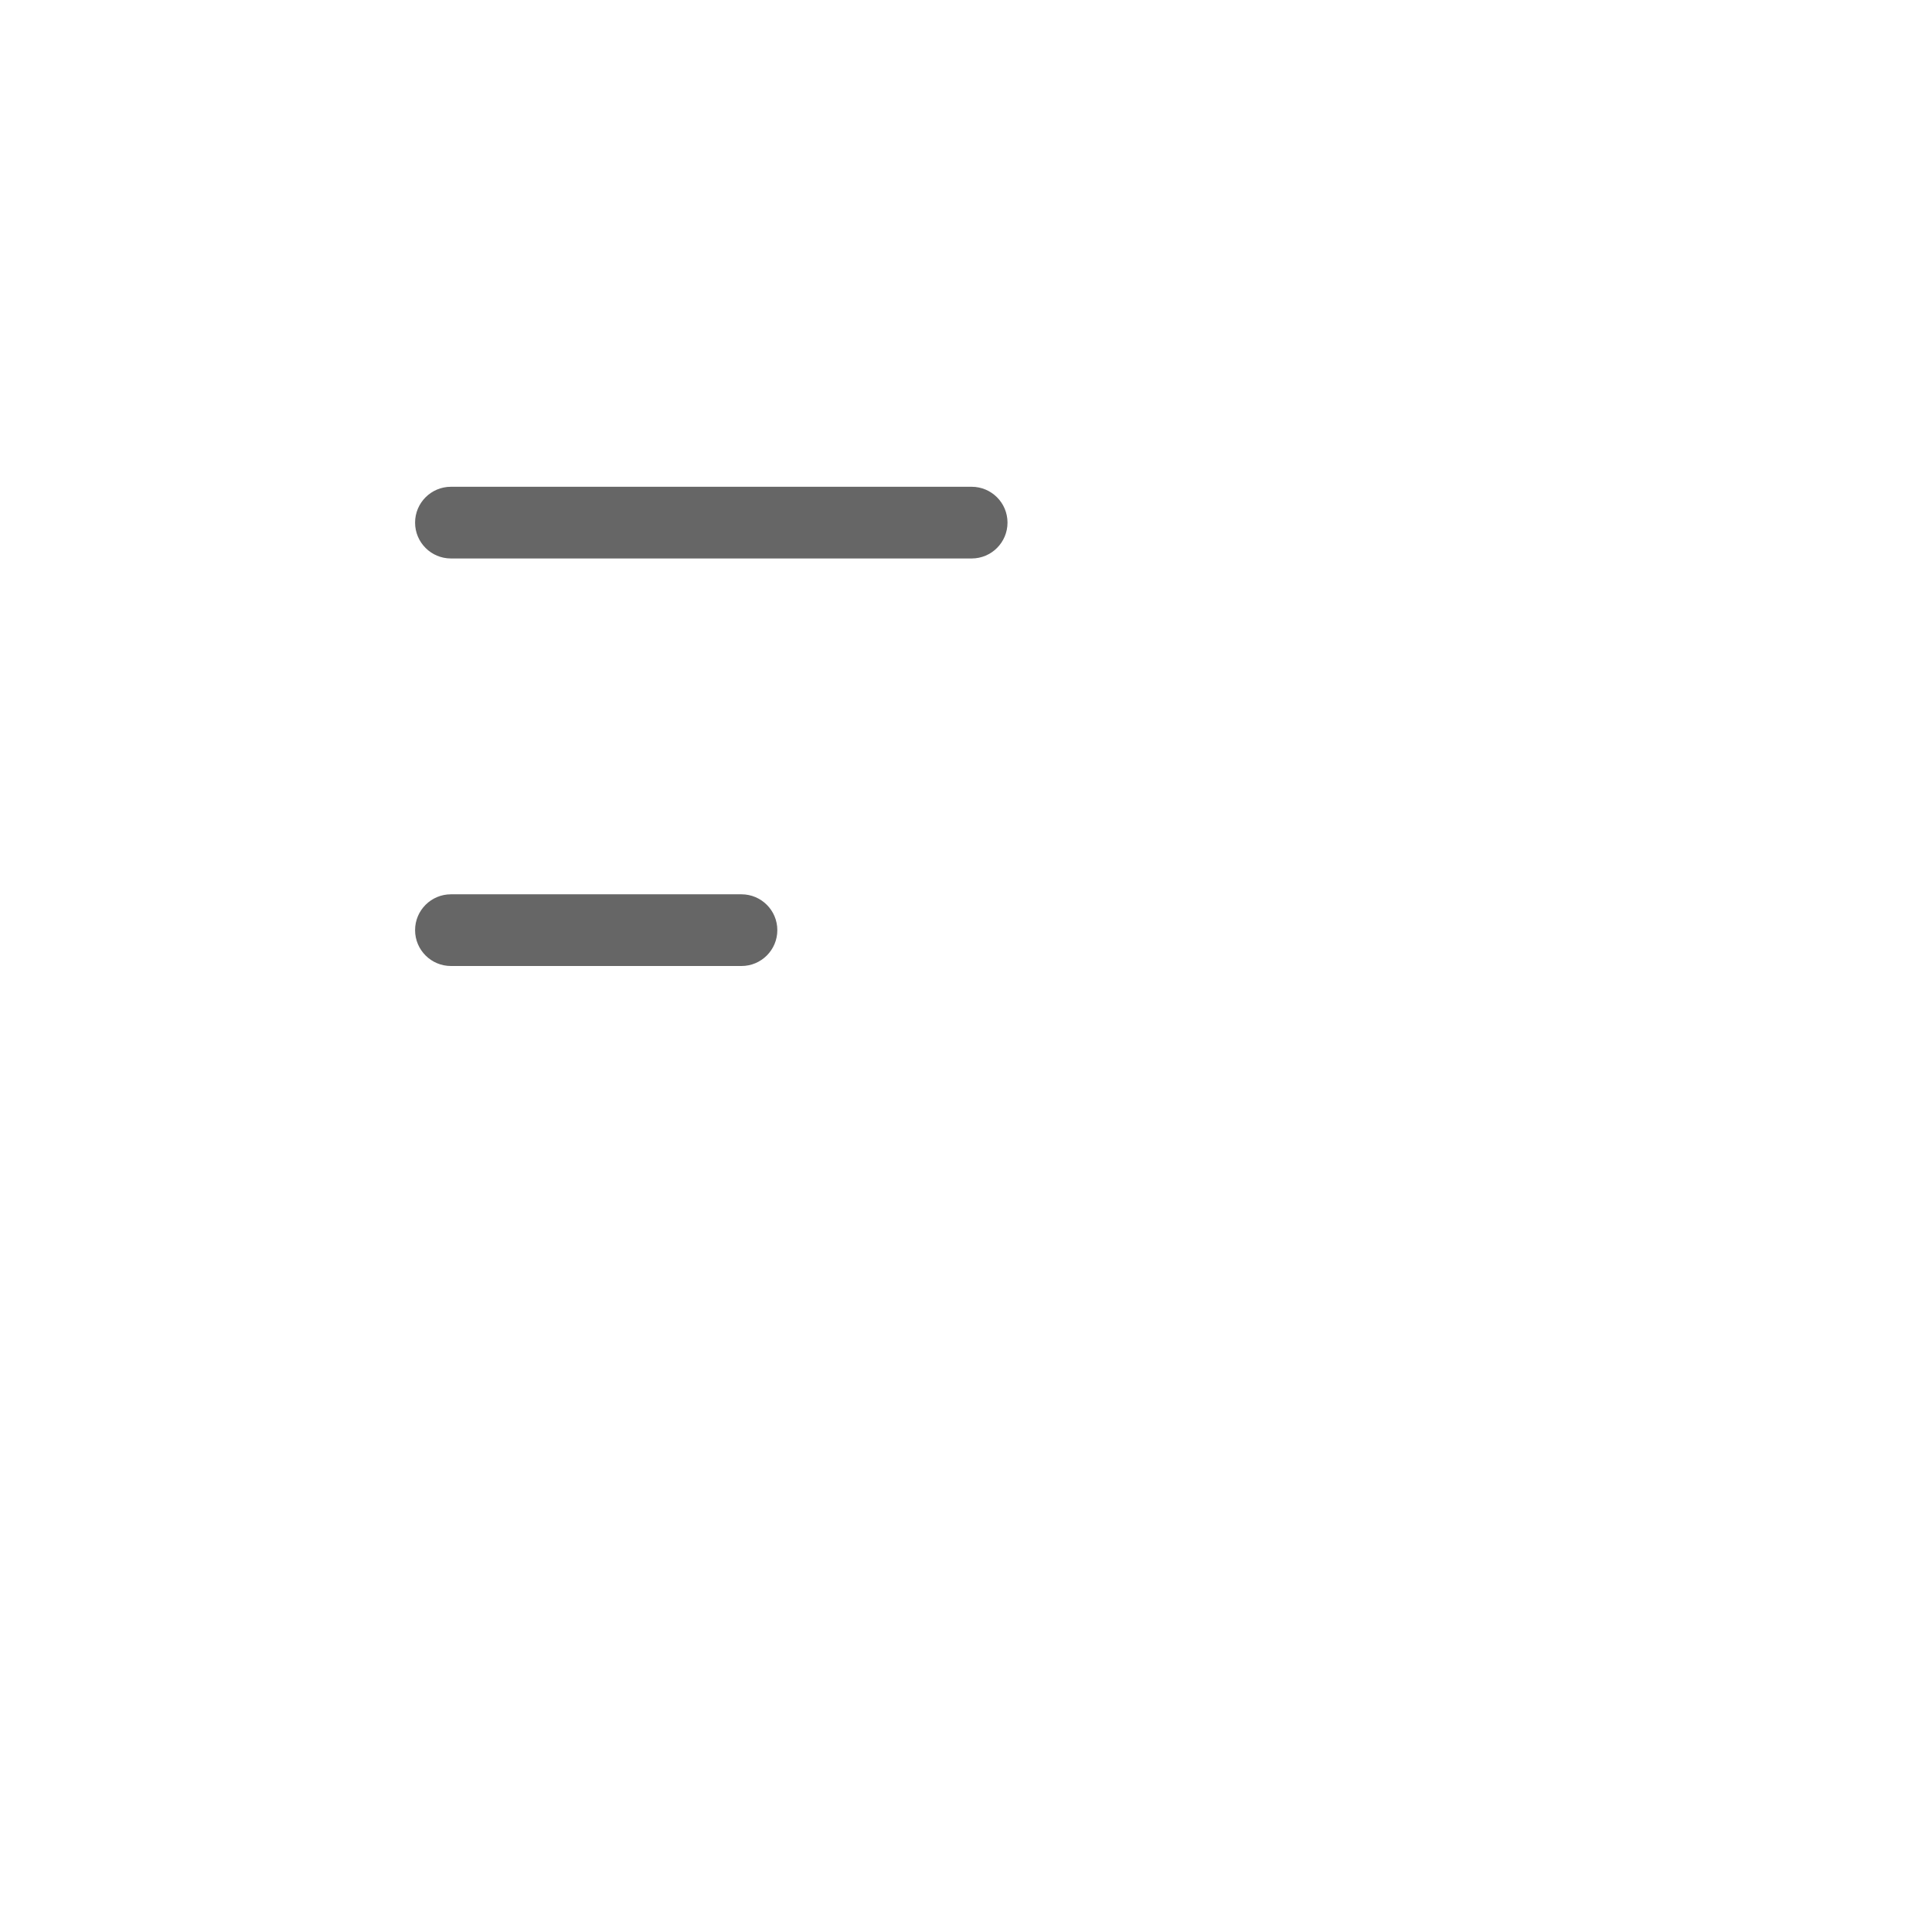
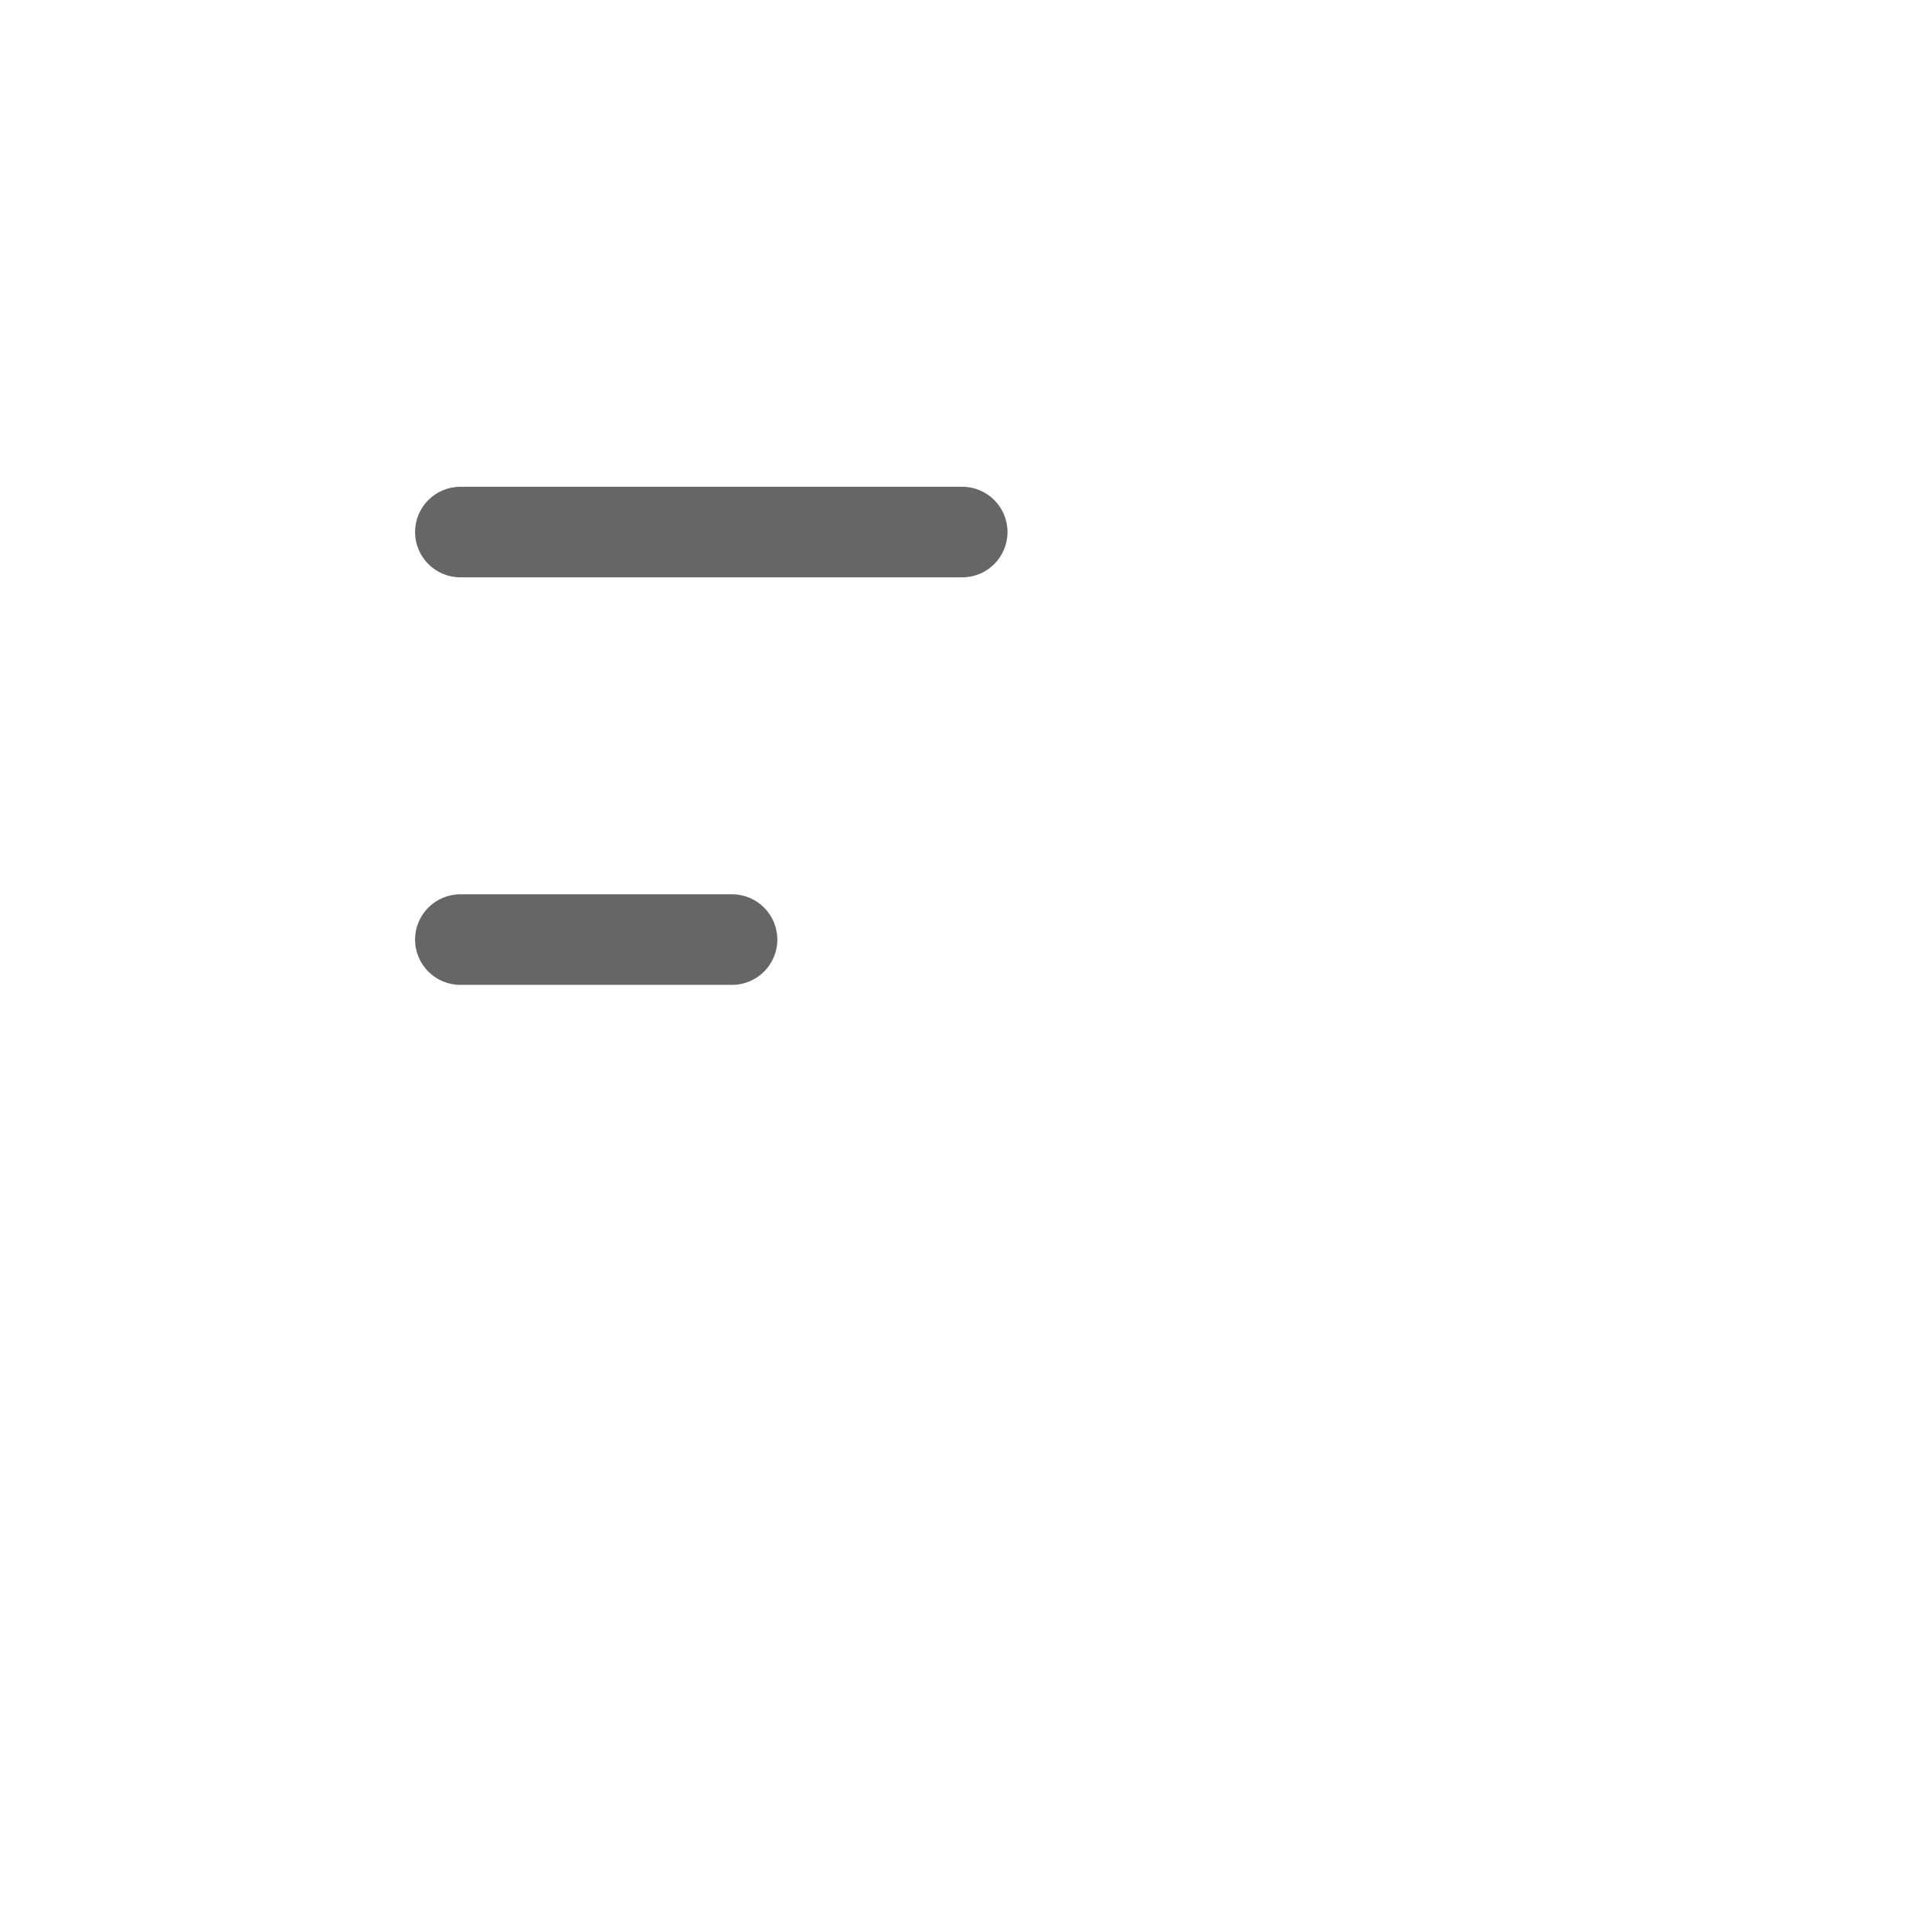
<svg xmlns="http://www.w3.org/2000/svg" width="1024" height="1024" viewBox="0 0 1024 1024">
  <g fill="#666666">
-     <rect x="220" y="258" width="314" height="38" rx="19" />
-     <rect x="220" y="474" width="192" height="38" rx="19" />
+     <rect x="220" y="258" width="314" height="48" rx="24" />
+     <rect x="220" y="474" width="192" height="48" rx="24" />
  </g>
</svg>
